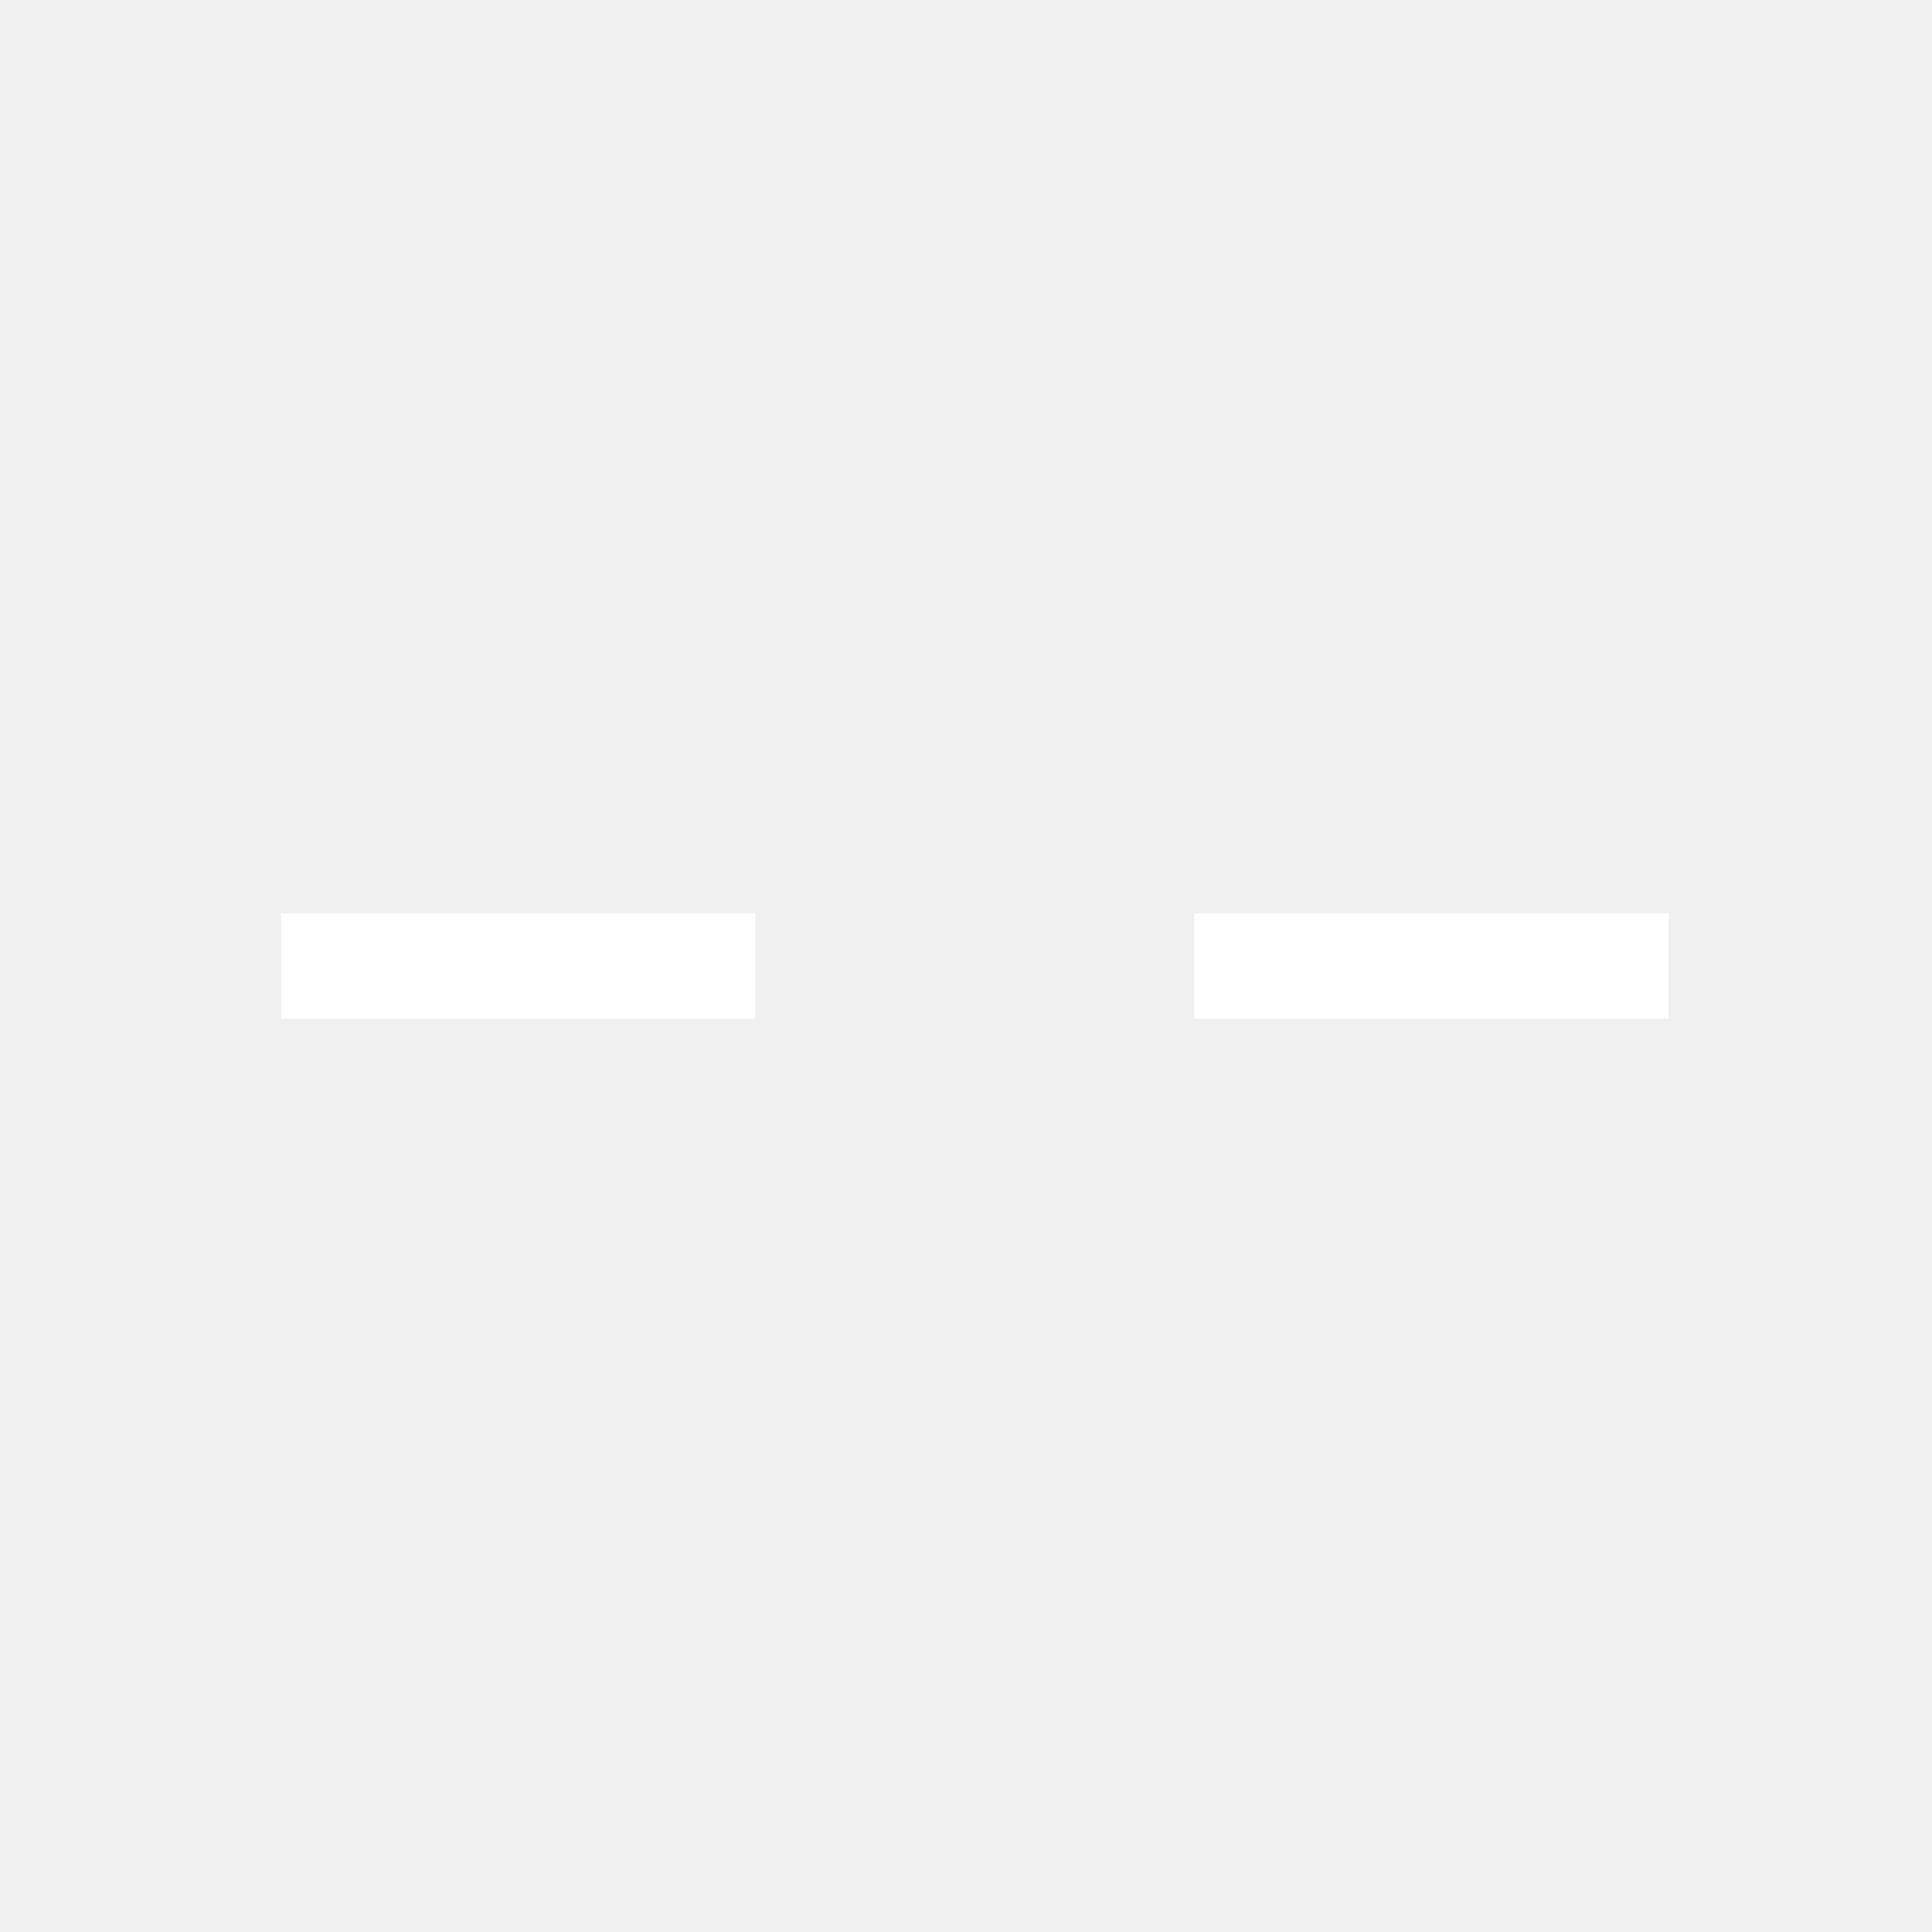
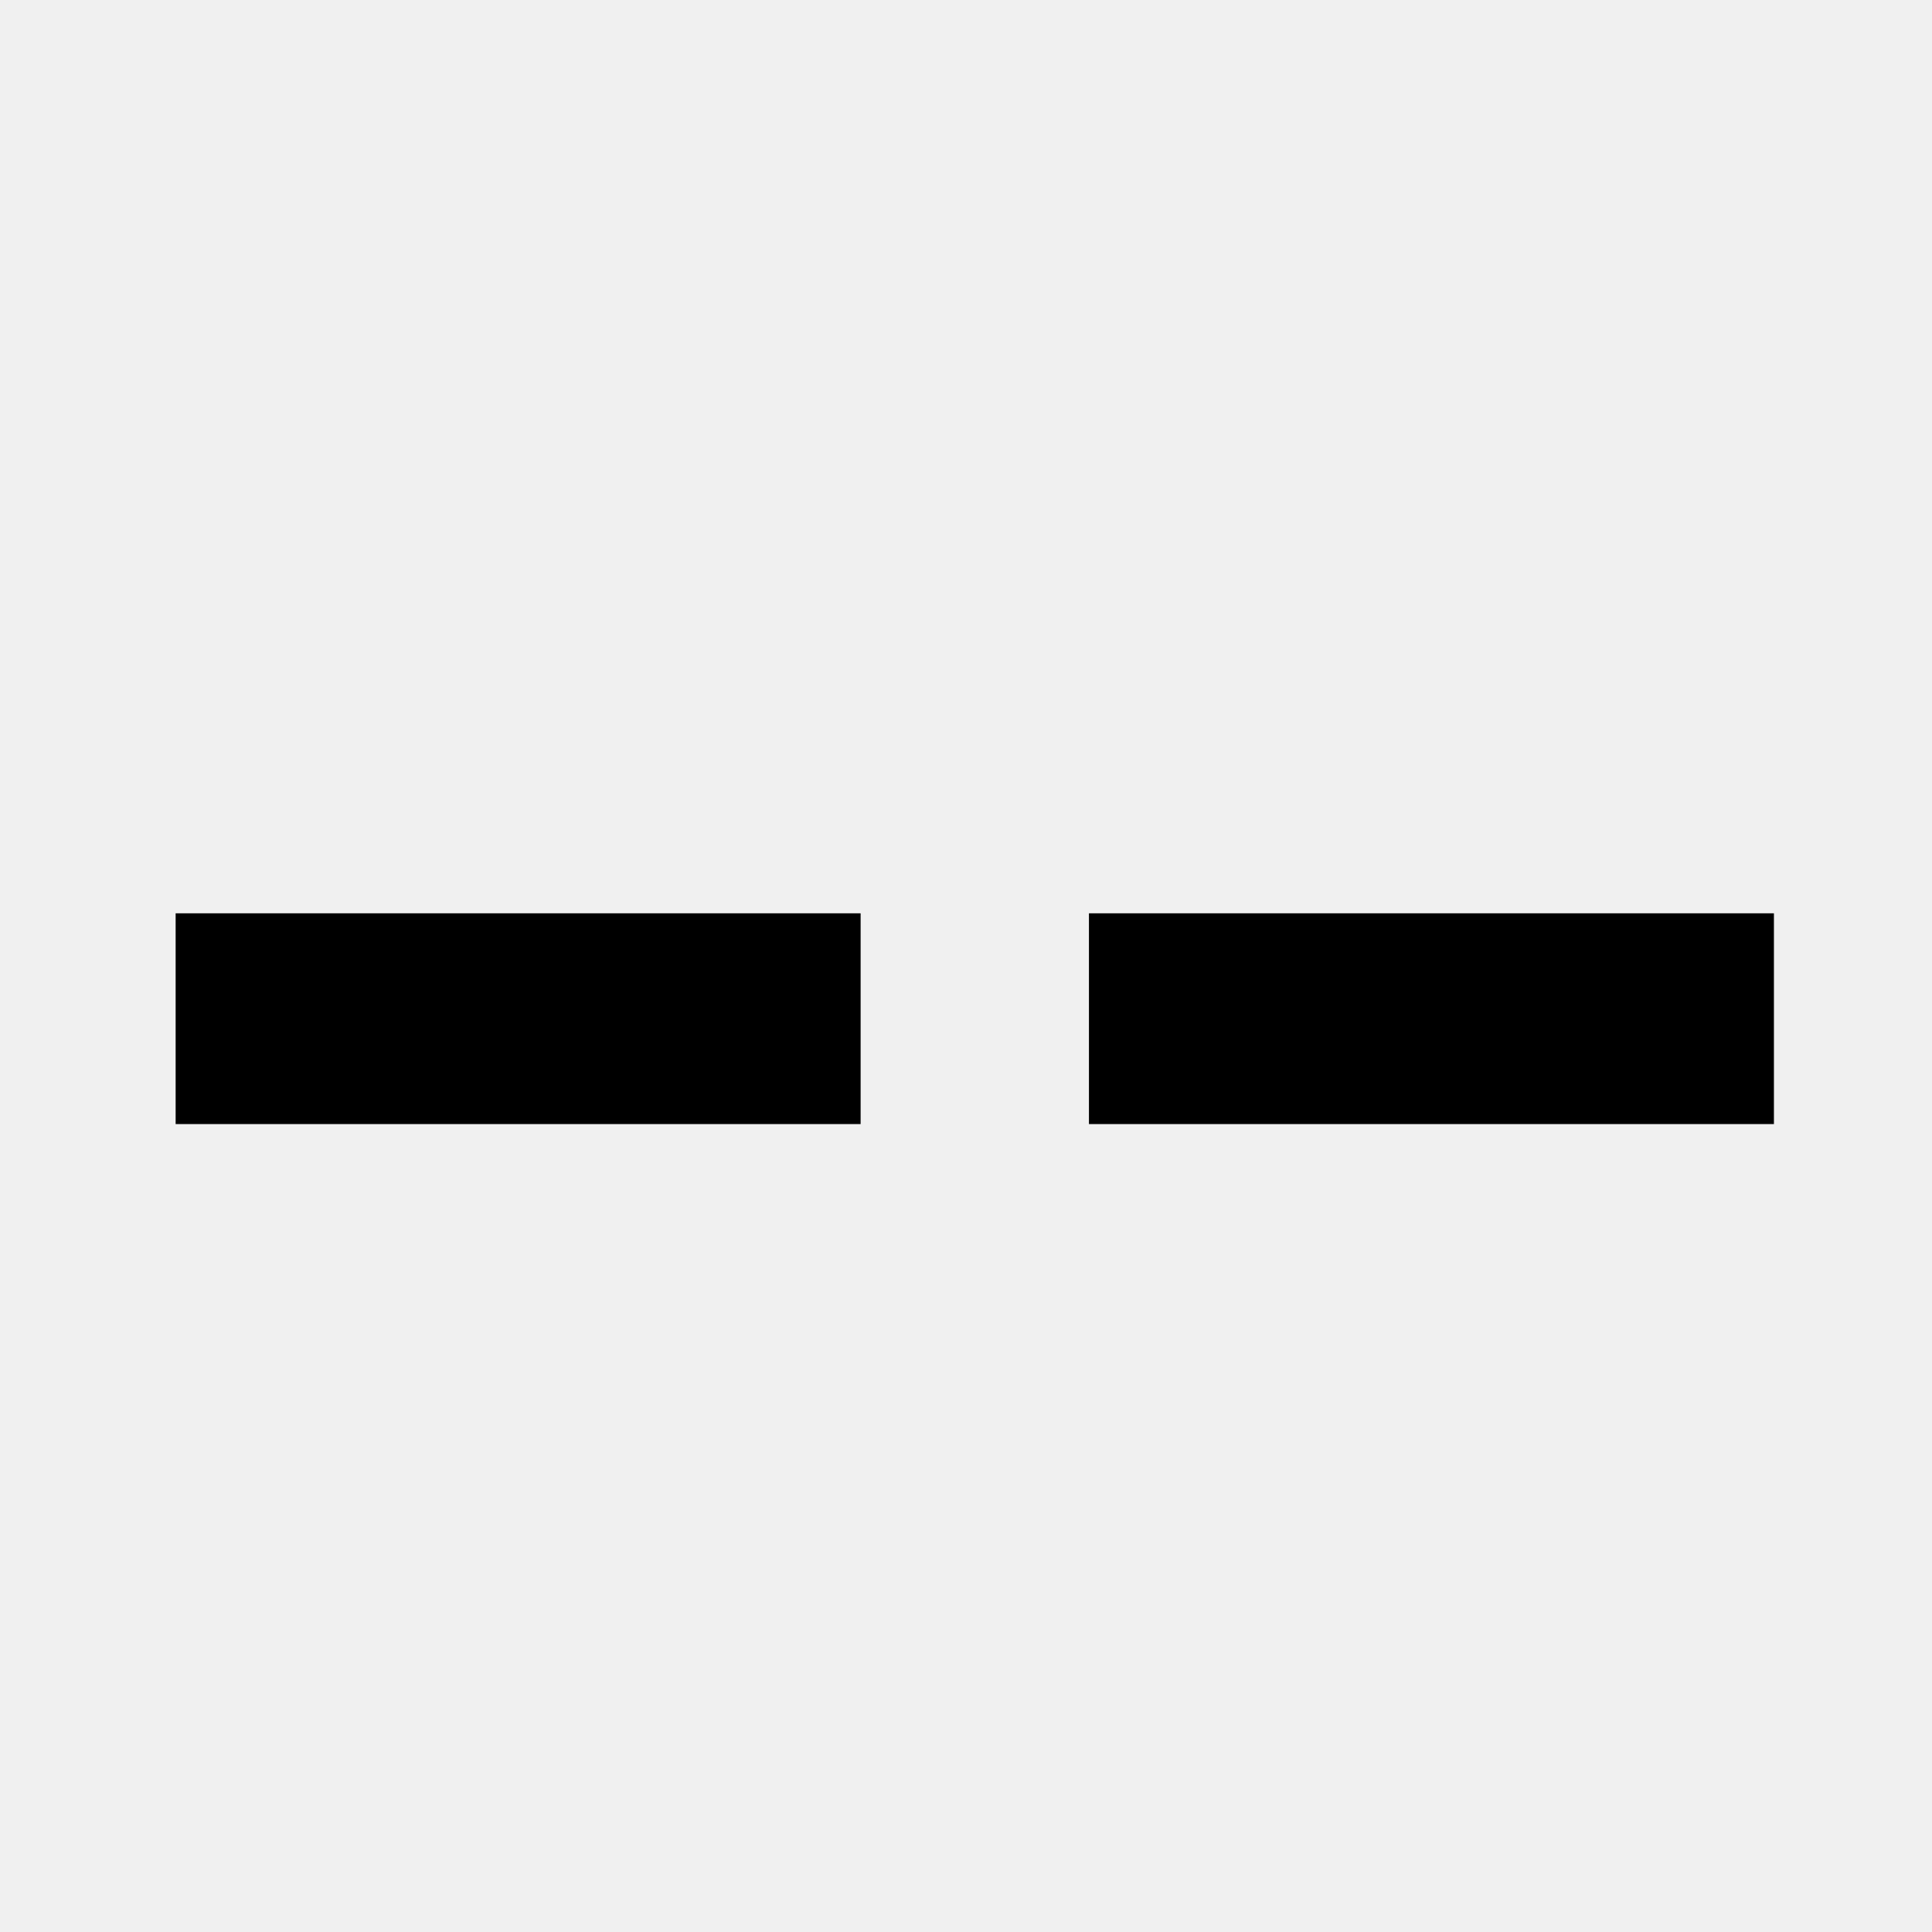
<svg xmlns="http://www.w3.org/2000/svg" width="110" height="110" viewBox="0 0 110 110" fill="none">
-   <rect x="16" y="52" width="27" height="6" fill="white" />
-   <rect x="68" y="52" width="27" height="6" fill="white" />
+   <rect x="10" y="52" width="39" height="12" fill="black" />
+   <rect x="62" y="52" width="39" height="12" fill="black" />
</svg>
